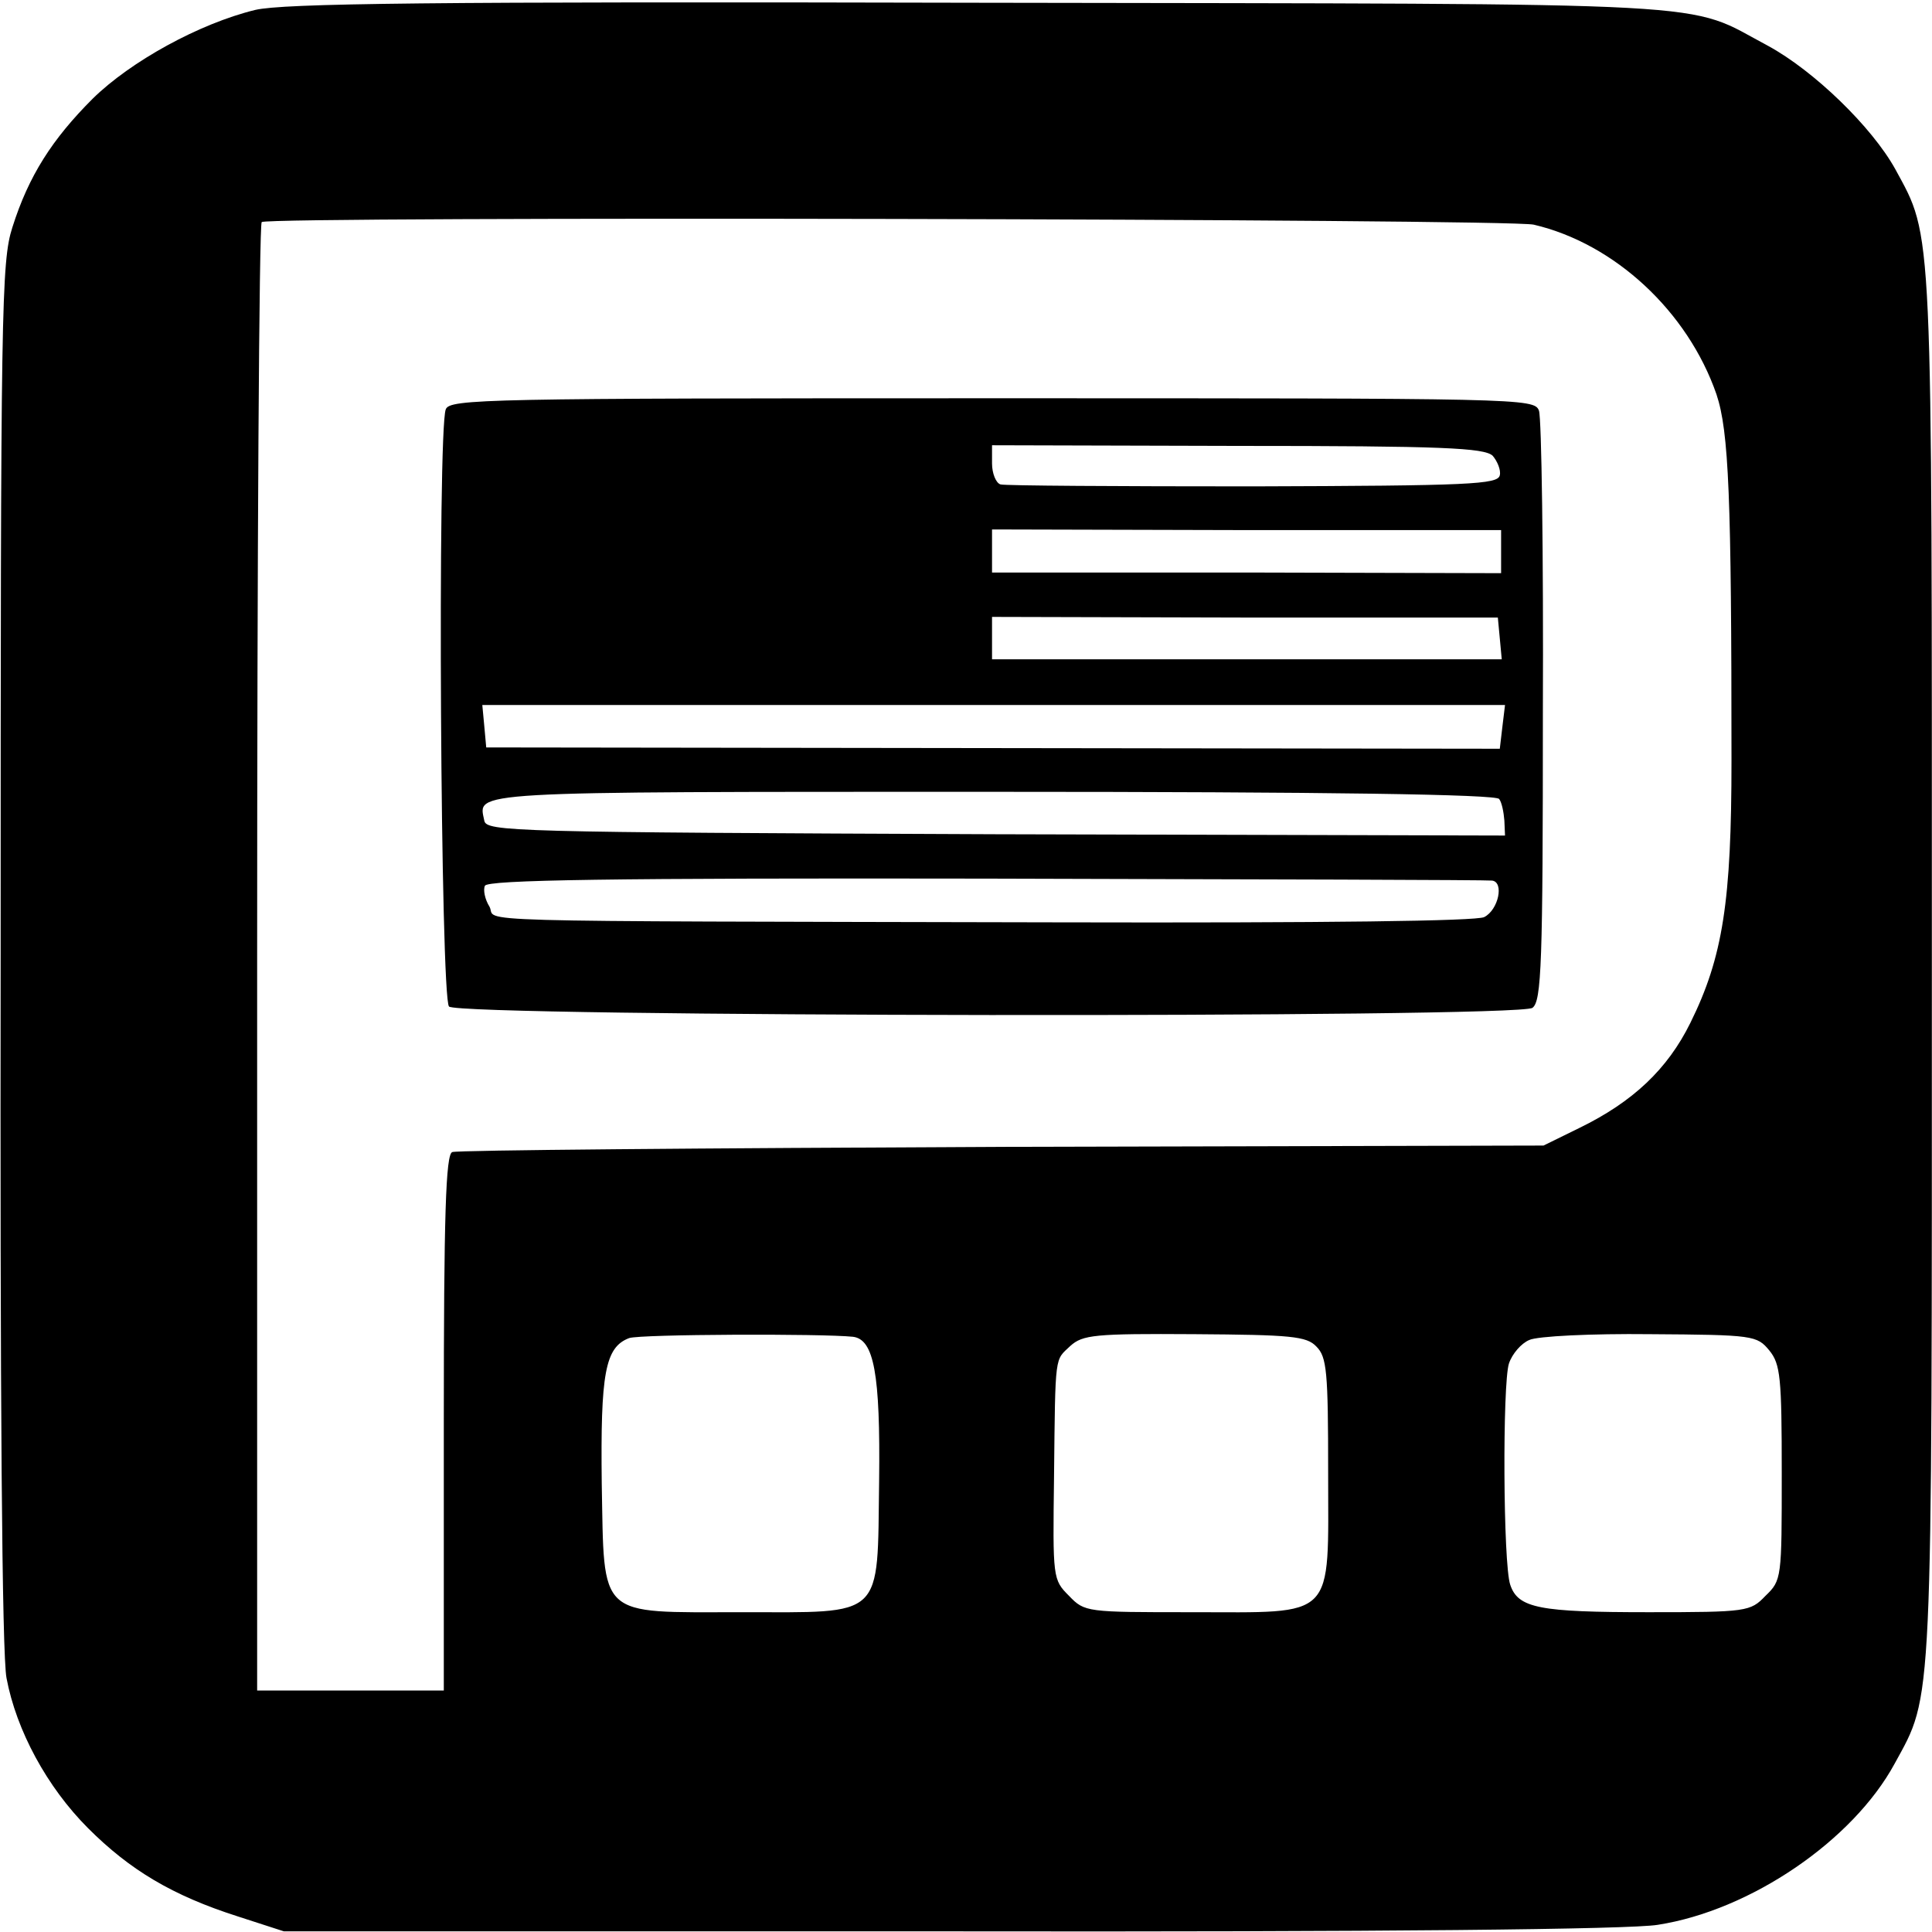
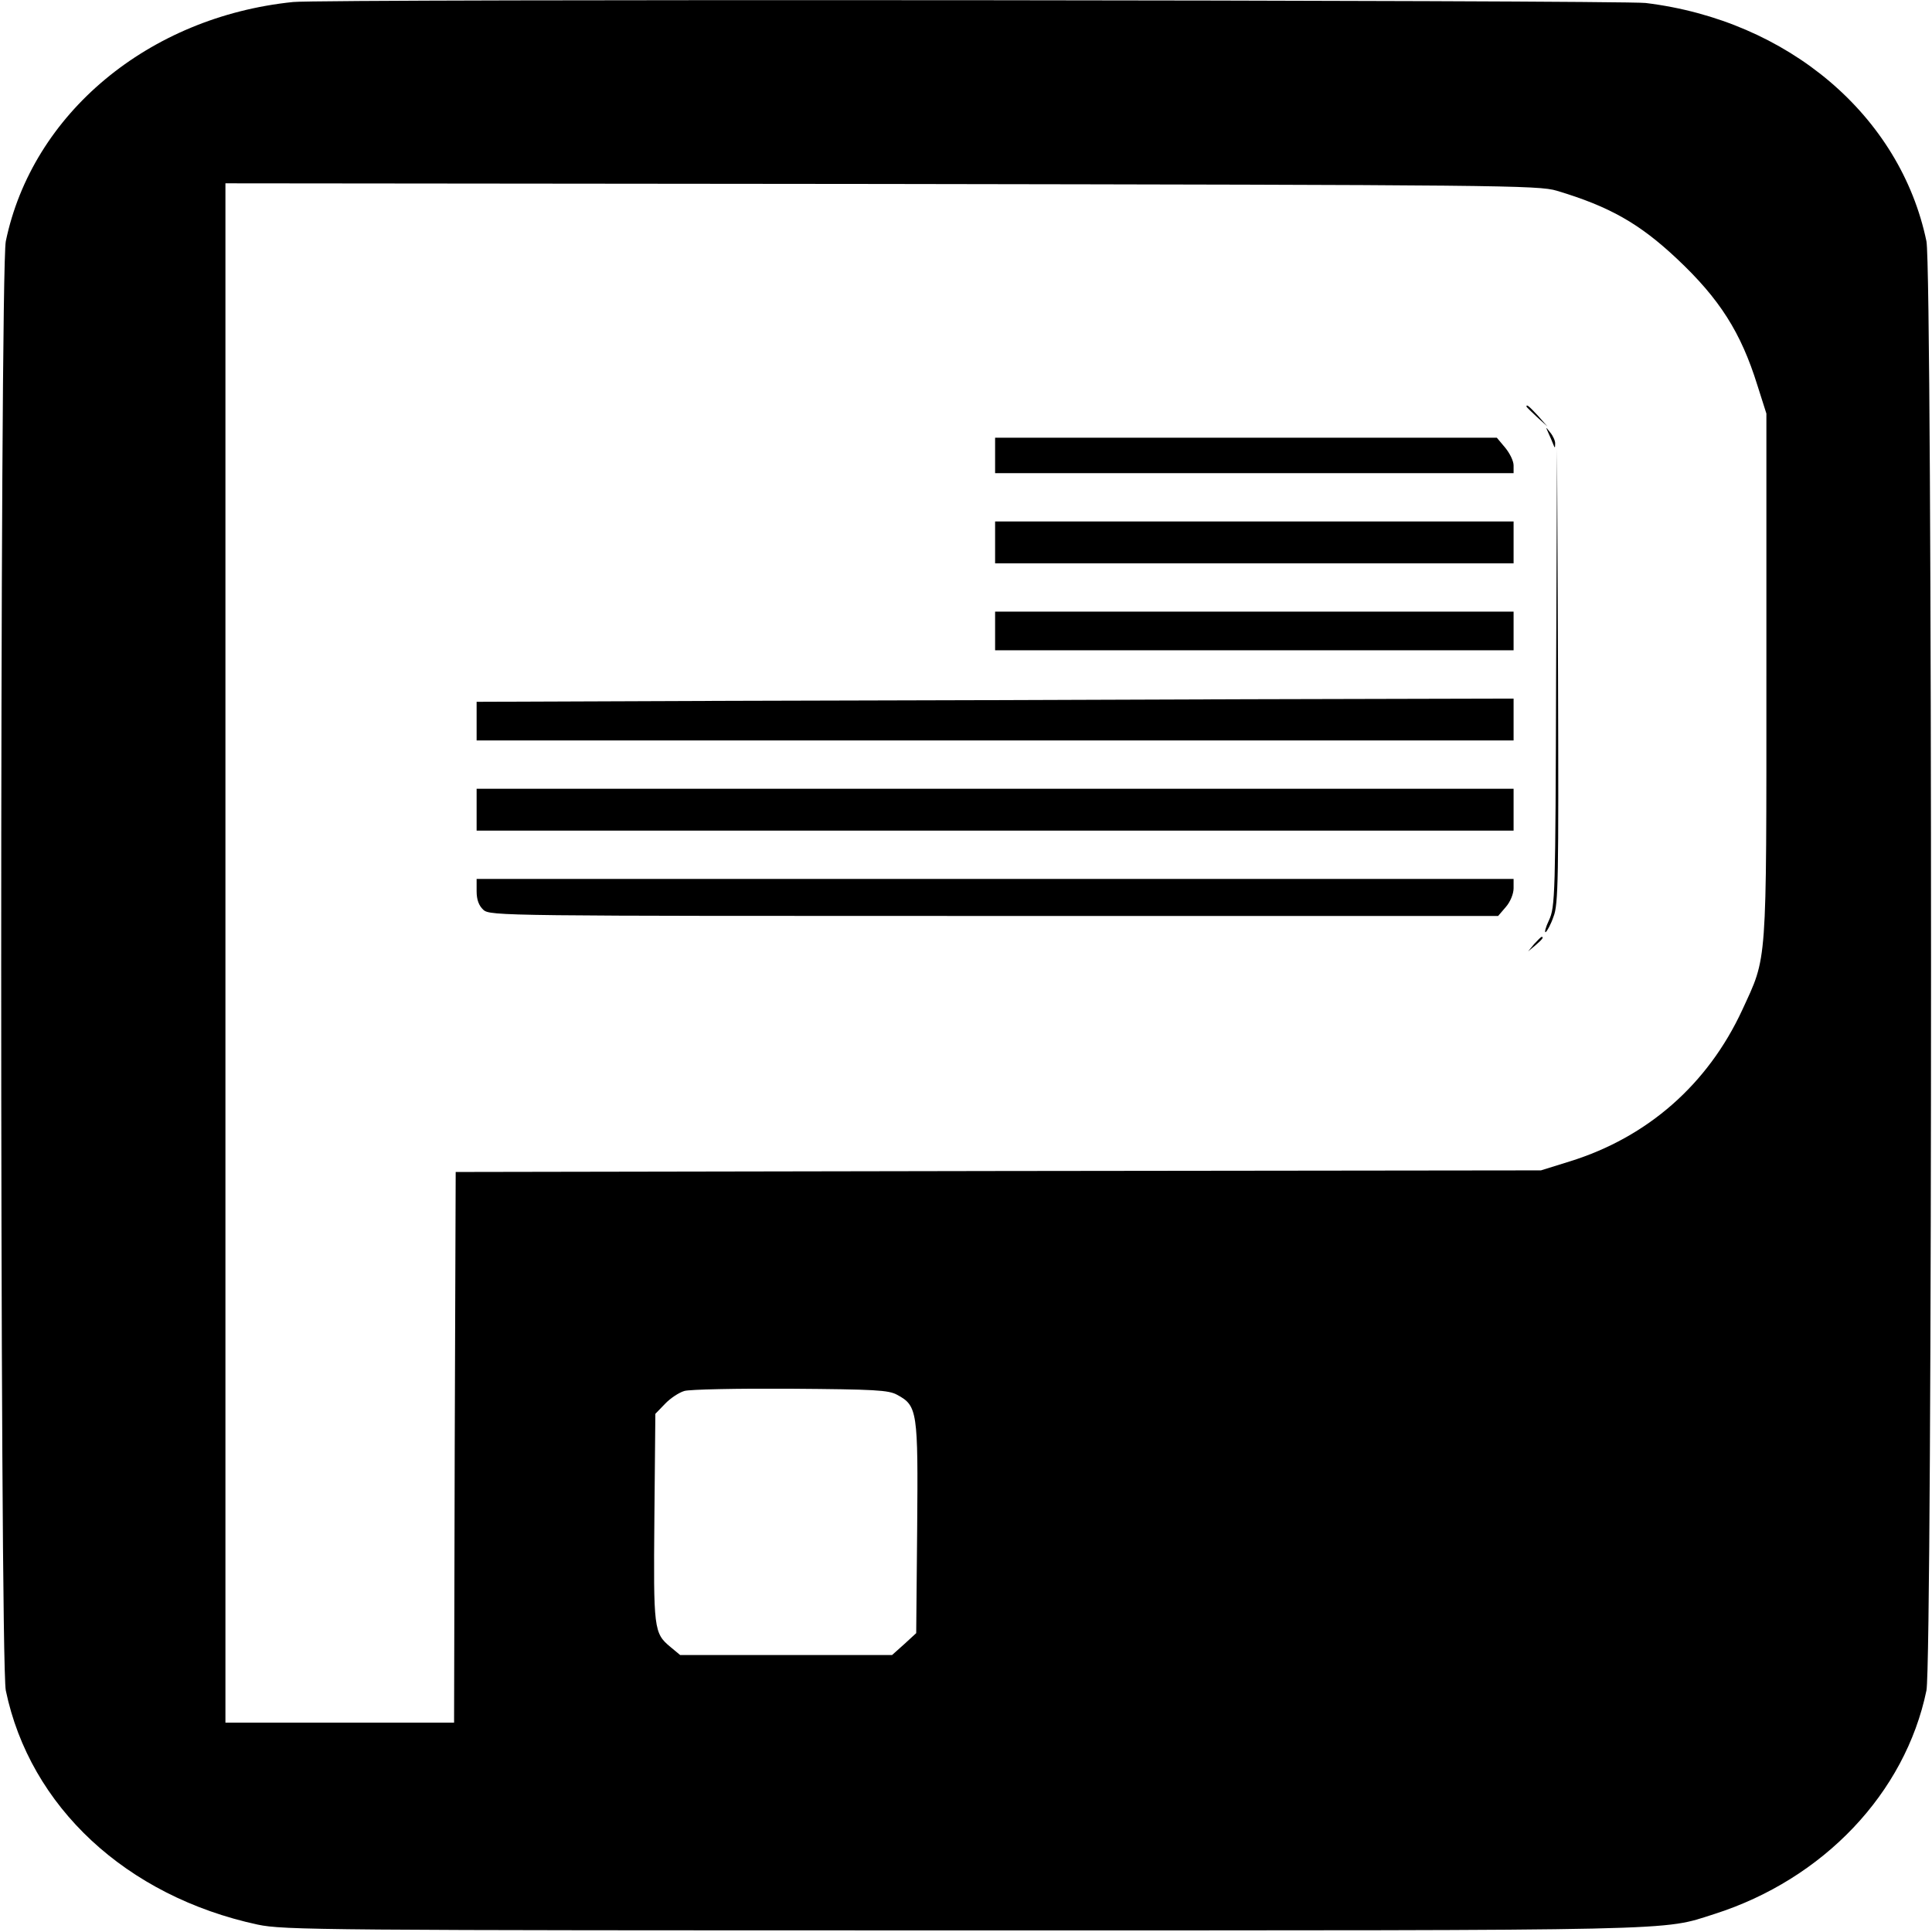
<svg xmlns="http://www.w3.org/2000/svg" version="1.0" width="16pt" height="16pt" viewBox="0 0 16 16" preserveAspectRatio="xMidYMid meet">
-   <g transform="translate(0,16) scale(0.005405,-0.005405)" fill="#000000" stroke="none">
-     <path d="M391 2945 c-86 -21 -191 -79 -249 -136 -62 -62 -98 -118 -123 -197 -17 -53 -18 -122 -18 -1113 -1 -674 2 -1075 9 -1110 15 -80 62 -167 125 -230 64 -64 129 -103 229 -135 l71 -23 1020 0 c667 -1 1043 3 1085 10 142 22 299 129 363 247 59 108 57 70 57 1222 0 1150 2 1114 -56 1221 -36 65 -125 151 -195 189 -130 69 -42 64 -1209 66 -847 2 -1066 -1 -1109 -11z m1959 -329 c124 -29 236 -133 280 -260 19 -57 23 -157 23 -561 0 -215 -13 -301 -63 -402 -35 -71 -88 -121 -170 -161 l-55 -27 -830 -2 c-456 -2 -836 -5 -842 -8 -10 -3 -13 -96 -13 -415 l0 -410 -143 0 -143 0 0 1123 c0 617 3 1124 7 1127 13 9 1912 5 1949 -4z m-1043 -1704 c32 -4 42 -56 40 -221 -3 -213 10 -201 -212 -201 -221 0 -209 -11 -213 197 -2 169 5 209 42 223 17 6 296 7 343 2z m710 -15 c16 -16 18 -38 18 -193 0 -228 14 -214 -210 -214 -160 0 -163 0 -187 25 -25 25 -25 27 -23 183 2 191 1 177 25 200 19 17 37 19 190 18 148 -1 172 -3 187 -19z m694 -6 c17 -21 19 -41 19 -188 0 -161 0 -164 -25 -188 -23 -24 -28 -25 -179 -25 -167 0 -200 6 -212 42 -11 32 -12 308 -2 339 5 15 19 31 31 36 12 6 96 10 185 9 159 -1 164 -2 183 -25z" />
-     <path d="M683 2333 c-13 -33 -8 -902 5 -915 16 -16 1638 -18 1660 -2 14 10 16 68 16 453 1 243 -2 451 -6 462 -7 19 -25 19 -838 19 -777 0 -831 -1 -837 -17z m1604 -71 c7 -8 13 -22 11 -30 -3 -14 -45 -16 -378 -17 -206 0 -381 1 -387 3 -7 2 -13 17 -13 32 l0 28 376 -1 c314 0 378 -3 391 -15z m13 -147 l0 -33 -390 1 -390 0 0 33 0 33 390 -1 390 0 0 -33z m-2 -133 l3 -32 -390 0 -391 0 0 33 0 32 387 -1 388 0 3 -32z m4 -135 l-4 -34 -776 1 -777 1 -3 33 -3 32 783 0 784 0 -4 -33z m-5 -111 c4 -5 7 -20 8 -33 l1 -23 -781 2 c-743 3 -780 4 -783 21 -9 45 -36 44 778 44 520 0 773 -4 777 -11z m-11 -125 c19 -2 10 -45 -12 -56 -13 -6 -237 -9 -655 -8 -943 2 -856 0 -869 24 -7 11 -10 26 -7 32 3 9 192 12 768 11 420 -1 769 -2 775 -3z" />
+   <g transform="translate(0,16) scale(0.002667,-0.002667)" fill="#000000" stroke="none">
+     <path d="M910 5993 c-449 -46 -810 -347 -892 -743 -19 -96 -19 -4404 0 -4500 75 -361 374 -639 782 -727 81 -17 192 -18 2195 -18 2264 0 2162 -2 2329 51 338 108 592 375 658 694 19 96 19 4404 0 4500 -81 390 -429 686 -872 740 -78 9 -4109 13 -4200 3z m3924 -586 c164 -49 257 -102 373 -211 133 -125 199 -229 250 -393 l28 -88 0 -815 c0 -914 3 -867 -75 -1037 -107 -231 -294 -395 -535 -470 l-90 -28 -1685 -2 -1685 -3 -3 -855 -2 -855 -355 0 -355 0 0 2390 0 2390 2038 -2 c1920 -3 2040 -4 2096 -21z m-2048 -3739 c63 -34 65 -51 62 -414 l-3 -326 -37 -34 -38 -34 -329 0 -329 0 -30 25 c-52 43 -53 55 -50 402 l3 322 30 31 c16 17 43 35 60 40 16 5 165 8 330 7 262 -2 304 -4 331 -19z" />
+     <path d="M4740 4737 c0 -2 15 -16 33 -33 l32 -29 -29 33 c-28 30 -36 37 -36 29z" />
+     <path d="M4808 4655 c5 -11 12 -27 15 -35 5 -13 6 -13 6 1 1 8 -6 24 -15 35 -15 19 -15 19 -6 -1z" />
+     <path d="M3090 4585 l0 -55 805 0 805 0 0 24 c0 14 -12 38 -26 55 l-26 31 -779 0 -779 0 0 -55z" />
+     <path d="M4832 3895 c-2 -679 -3 -712 -22 -753 -11 -23 -15 -40 -10 -37 4 3 16 24 24 48 15 37 16 120 14 747 l-3 705 -3 -710z" />
+     <path d="M3090 4315 l0 -65 805 0 805 0 0 65 0 65 -805 0 -805 0 0 -65z" />
+     <path d="M3090 4040 l0 -60 805 0 805 0 0 60 0 60 -805 0 -805 0 0 -60z" />
+     <path d="M2263 3823 l-783 -3 0 -60 0 -60 1610 0 1610 0 0 65 0 65 -827 -2 c-456 -2 -1180 -4 -1610 -5z" />
+     <path d="M1480 3485 l0 -65 1610 0 1610 0 0 65 0 65 -1610 0 -1610 0 0 -65z" />
+     <path d="M1480 3232 c0 -27 7 -45 21 -58 21 -19 61 -19 1586 -19 l1565 0 24 28 c14 16 24 41 24 58 l0 29 -1610 0 -1610 0 0 -38z" />
+     <path d="M4764 3068 l-19 -23 23 19 c21 18 27 26 19 26 -2 0 -12 -10 -23 -22z" />
  </g>
</svg>
